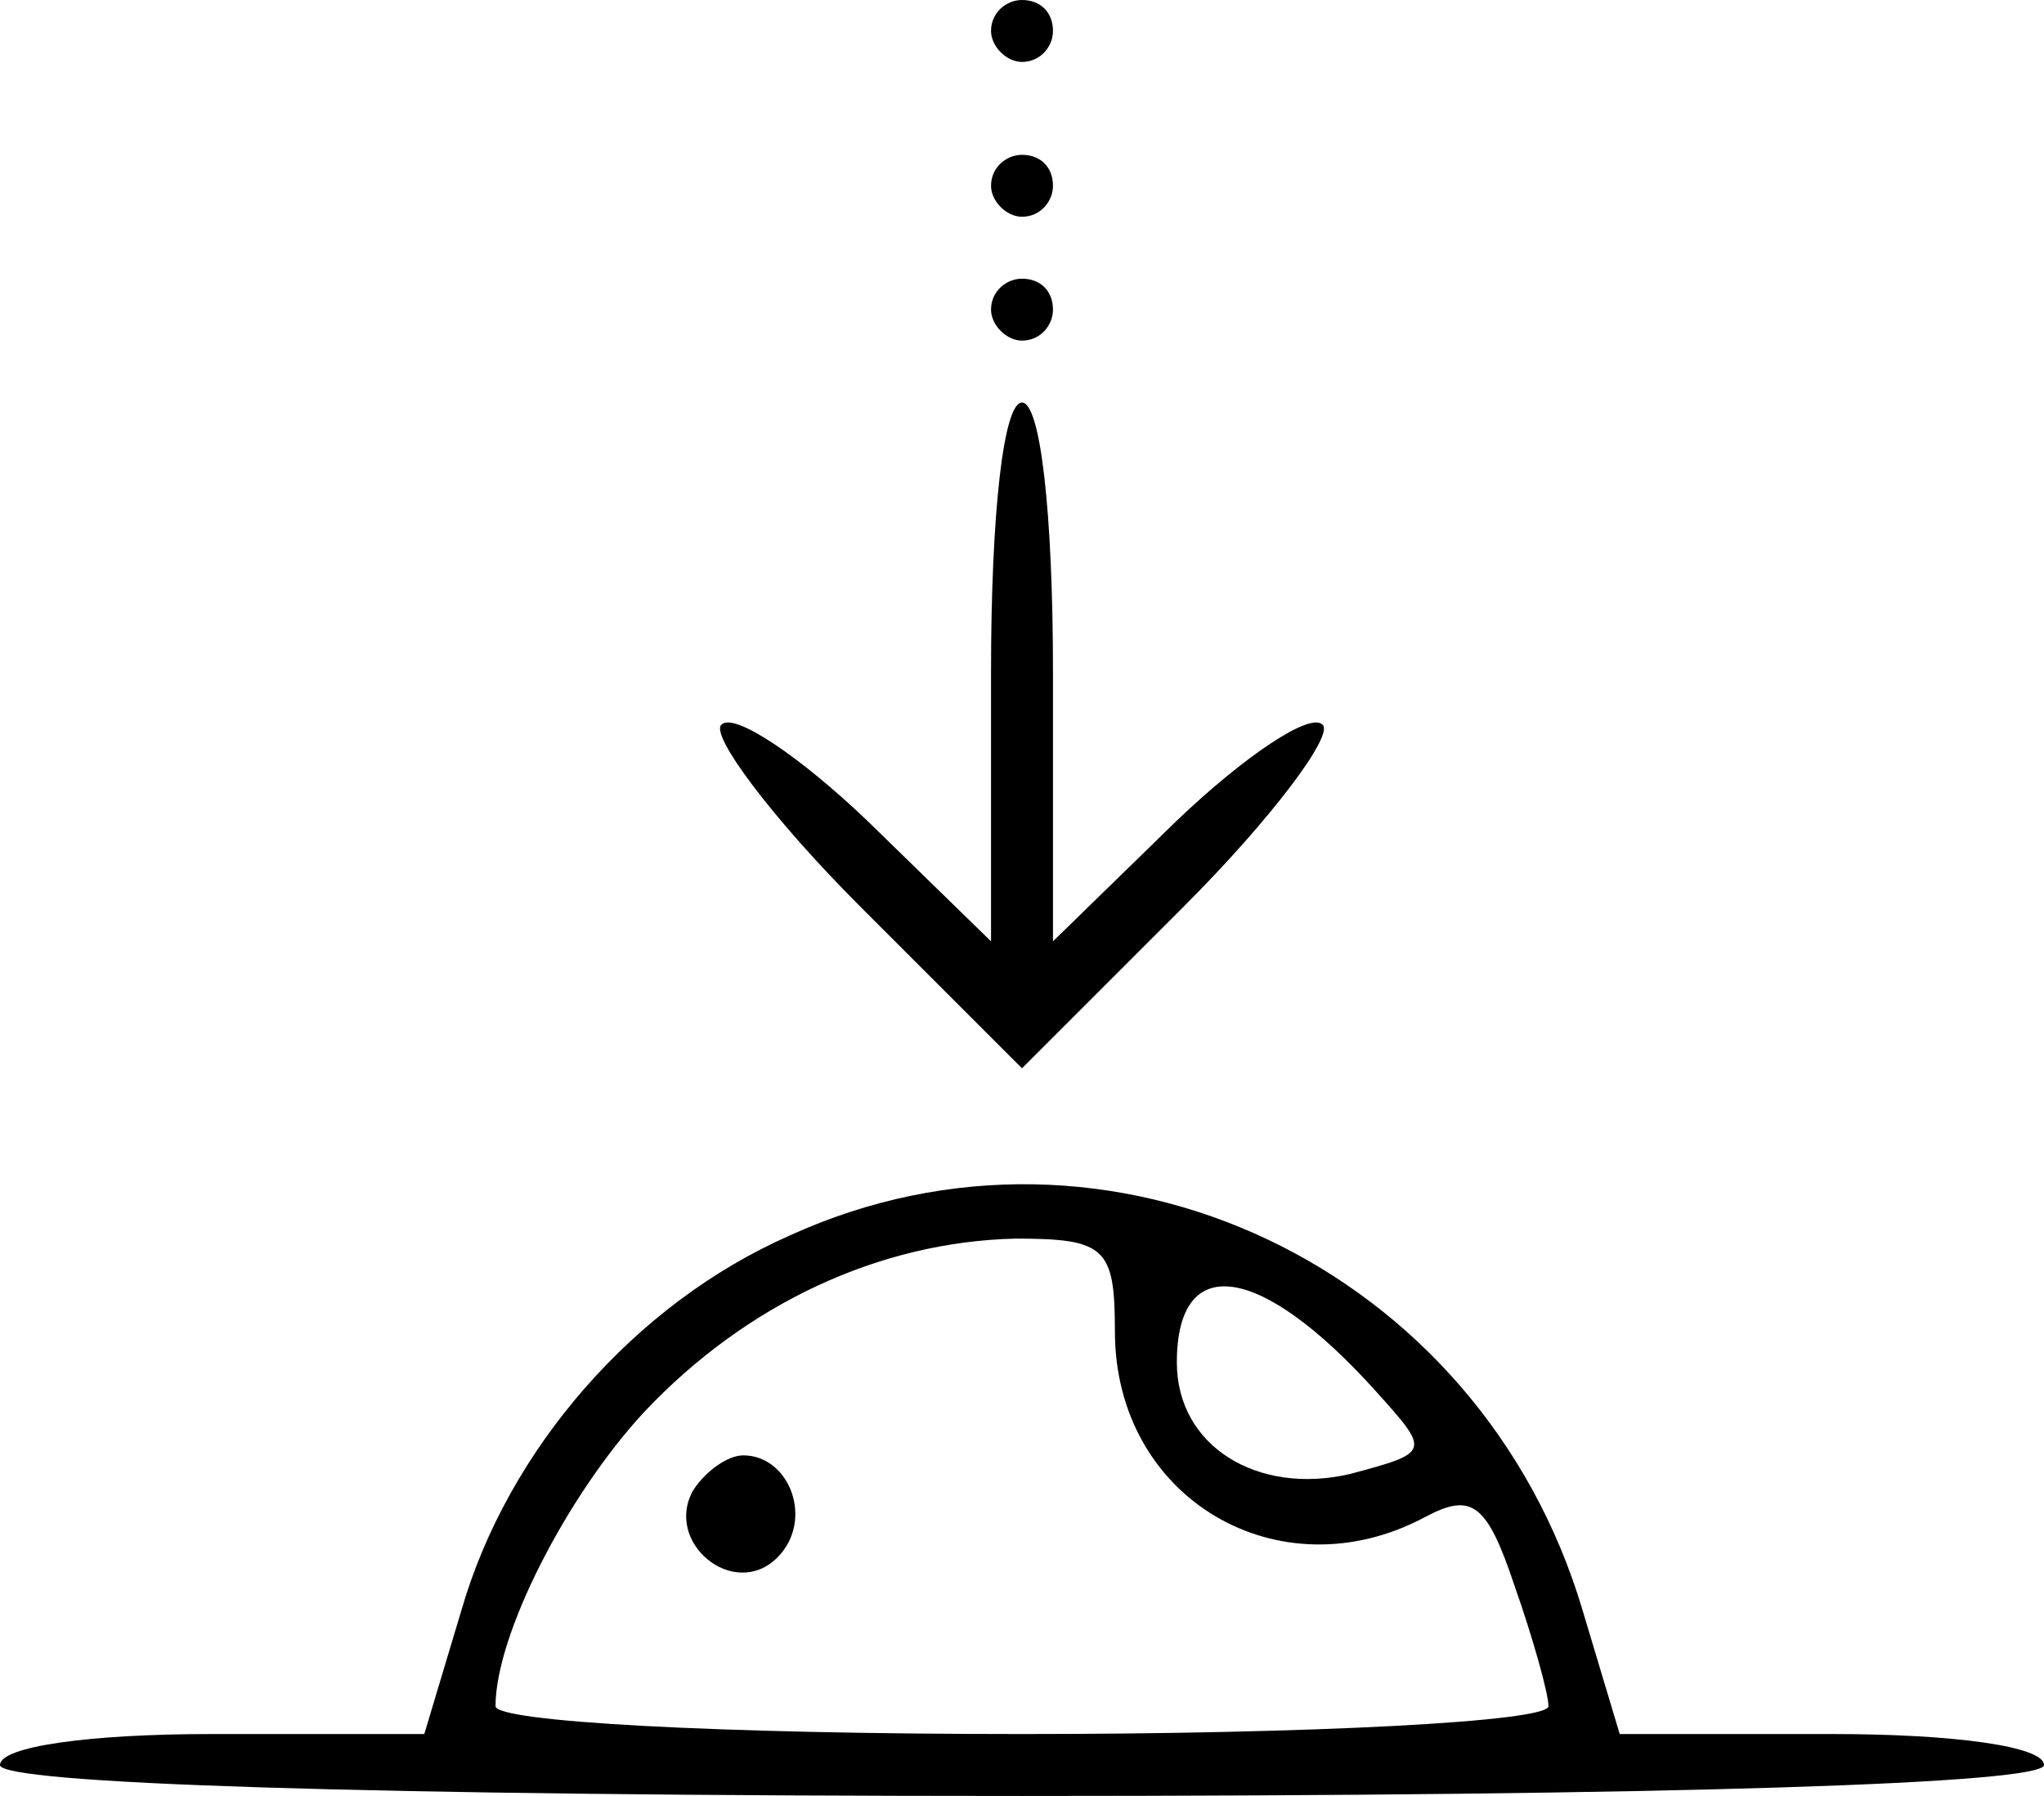
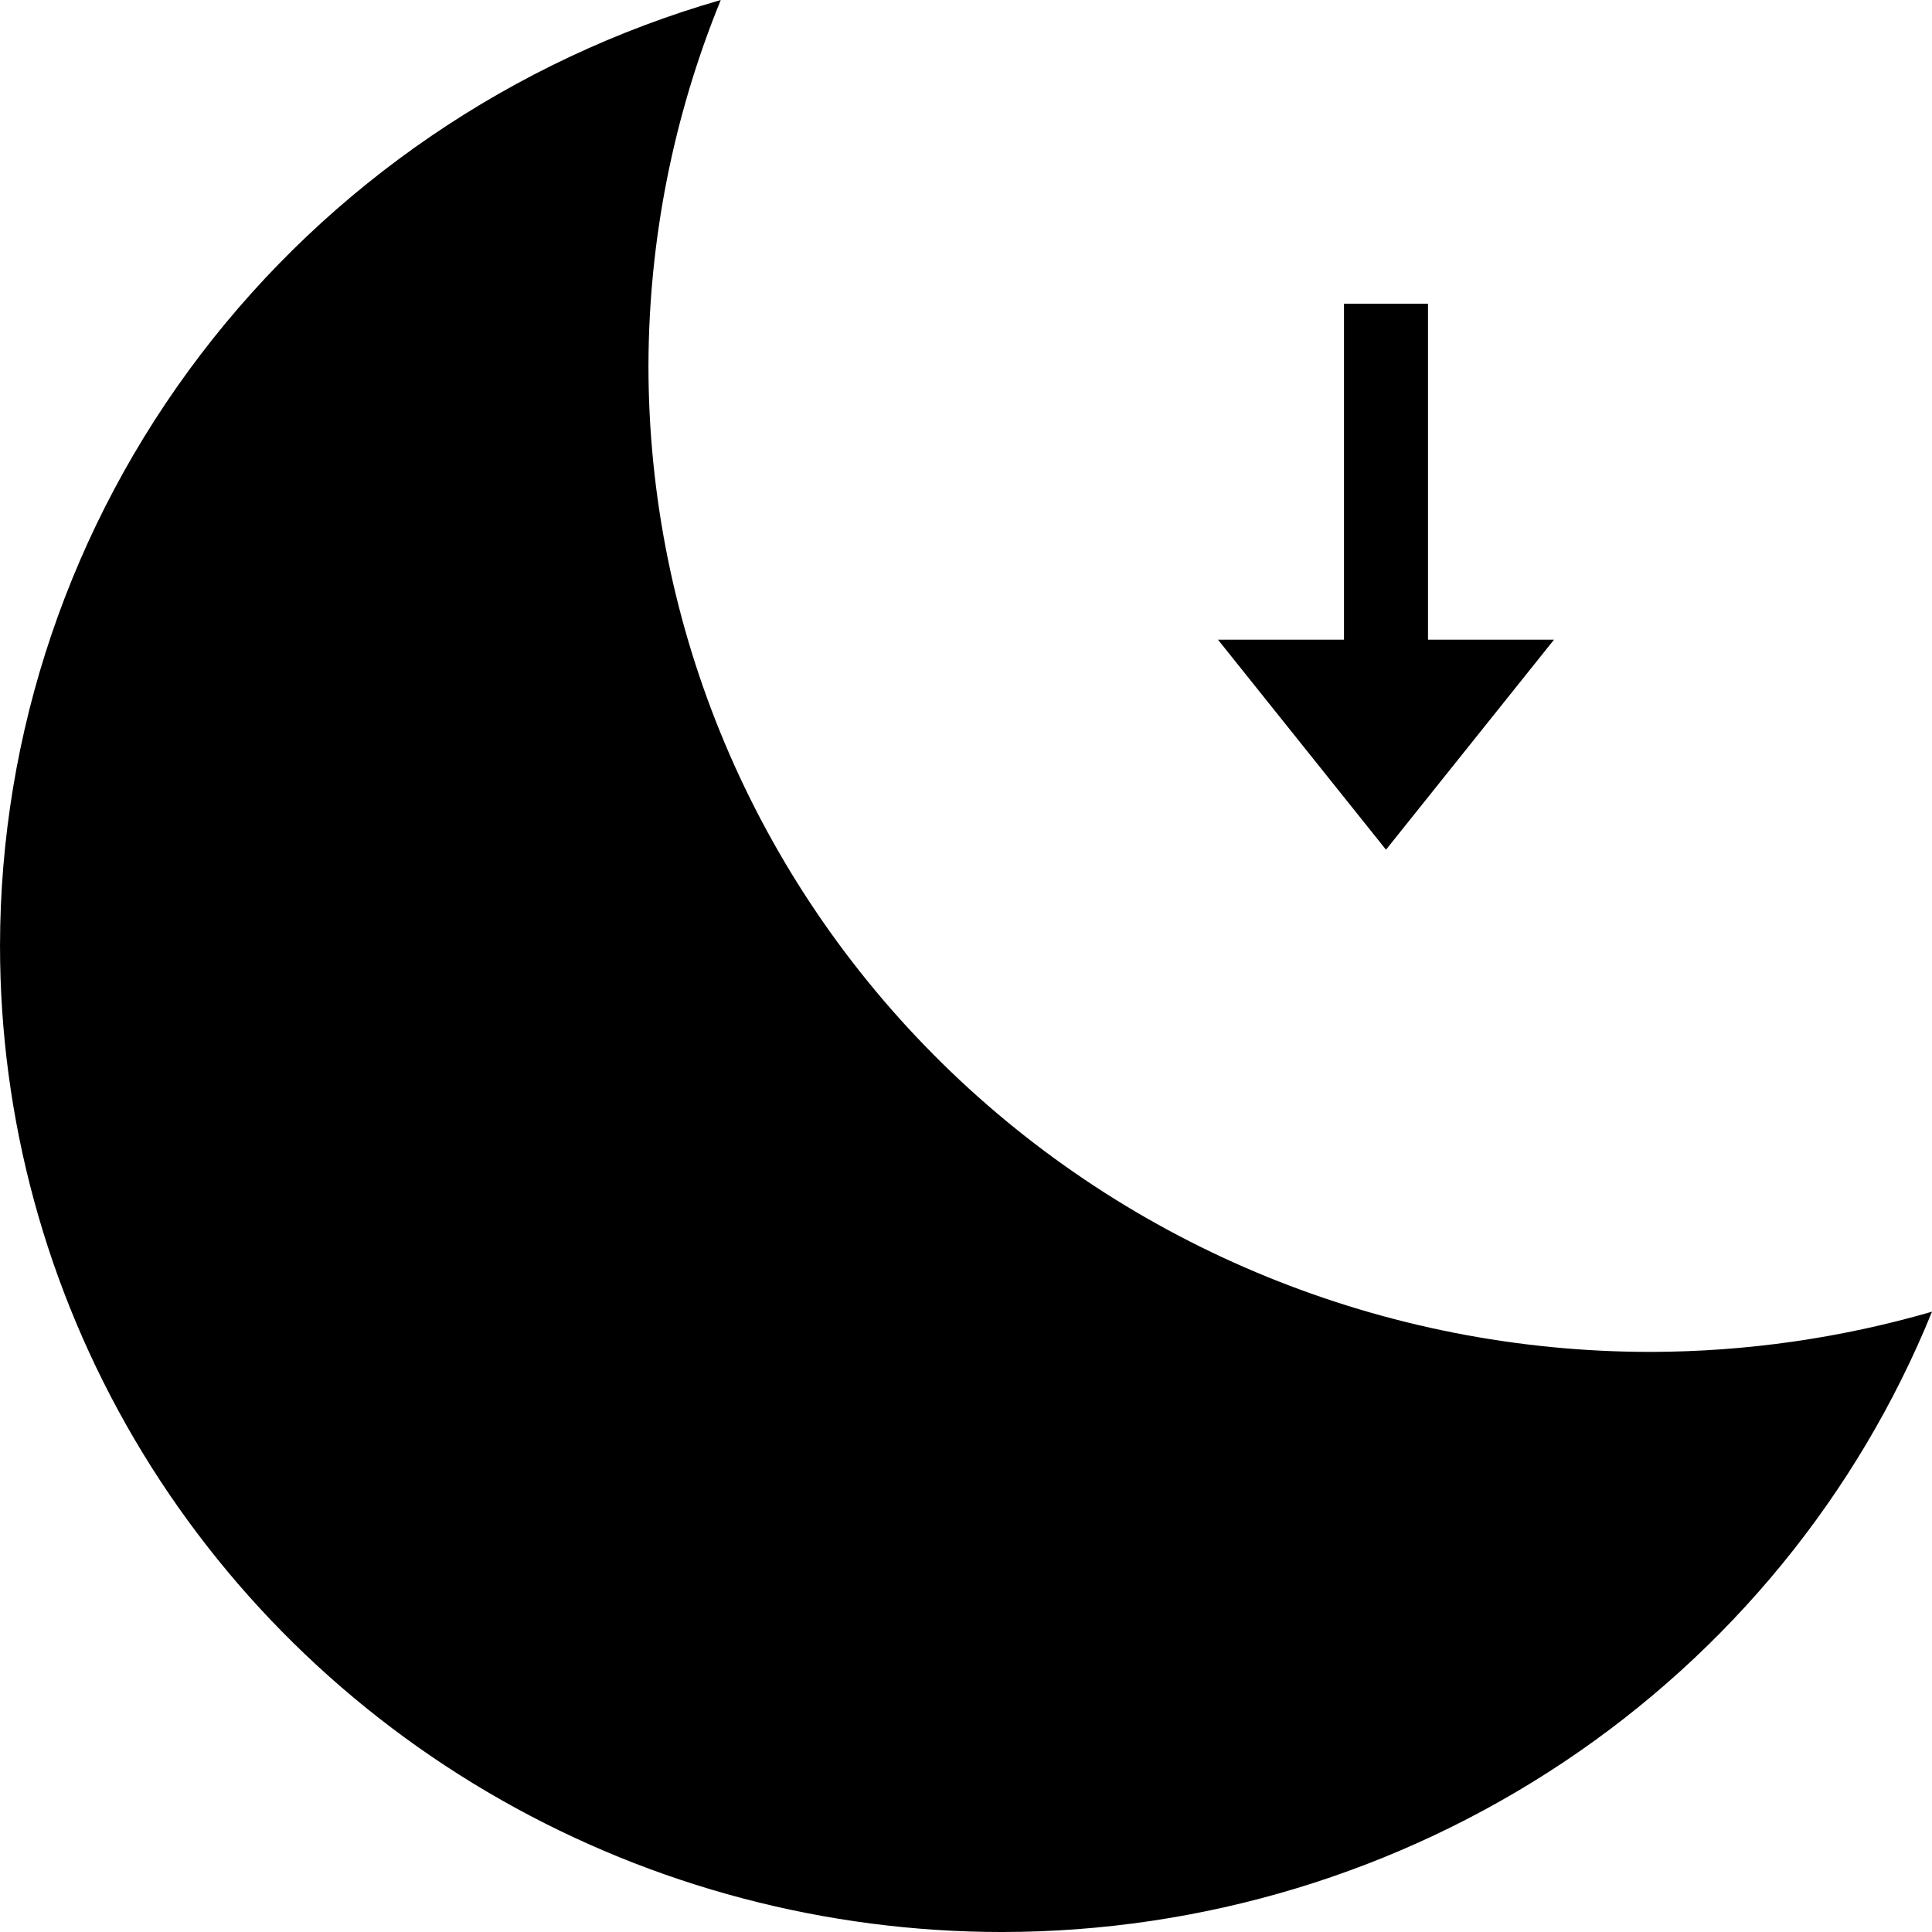
- <svg xmlns="http://www.w3.org/2000/svg" version="1.0" preserveAspectRatio="xMidYMid meet" viewBox="7 12 66 58">
-   <g transform="translate(0,80) scale(0.1,-0.1)" fill="#000000" stroke="none">
-     <path d="M390 670 c0 -5 5 -10 10 -10 6 0 10 5 10 10 0 6 -4 10 -10 10 -5 0 -10 -4 -10 -10z" />
-     <path d="M390 620 c0 -5 5 -10 10 -10 6 0 10 5 10 10 0 6 -4 10 -10 10 -5 0 -10 -4 -10 -10z" />
-     <path d="M390 580 c0 -5 5 -10 10 -10 6 0 10 5 10 10 0 6 -4 10 -10 10 -5 0 -10 -4 -10 -10z" />
-     <path d="M390 463 l0 -87 -40 39 c-22 21 -43 35 -47 31 -4 -3 16 -30 45 -59 l52 -52 52 52 c29 29 49 56 45 59 -4 4 -25 -10 -47 -31 l-40 -39 0 87 c0 51 -4 87 -10 87 -6 0 -10 -36 -10 -87z" />
-     <path d="M325 281 c-50 -22 -91 -69 -106 -121 l-12 -40 -69 0 c-39 0 -68 -4 -68 -10 0 -6 117 -10 330 -10 213 0 330 4 330 10 0 6 -29 10 -68 10 l-69 0 -12 40 c-33 111 -153 168 -256 121z m105 -31 c0 -54 53 -85 100 -60 15 8 20 5 29 -22 6 -17 11 -35 11 -39 0 -5 -76 -9 -170 -9 -99 0 -170 4 -170 9 0 23 23 68 48 95 33 35 76 55 120 56 29 0 32 -3 32 -30z m84 -19 c18 -20 18 -20 -8 -27 -30 -7 -56 9 -56 36 0 36 27 32 64 -9z" />
-     <path d="M294 199 c-10 -17 13 -36 27 -22 12 12 4 33 -11 33 -5 0 -12 -5 -16 -11z" />
+ <svg xmlns="http://www.w3.org/2000/svg" version="1.1" viewBox="148.75 78.75 402.5 402.5">
+   <g>
+     <path d="m298.91 78.75c-43.305 12.465-81.34 38.402-108.41 73.926-27.07 35.523-41.715 78.719-41.746  123.12 0 36.062 9.648 71.492 27.973 102.73 18.324 31.23 44.68 57.168 76.418 75.199s67.742 27.527   104.39 27.527c41.715-0.035 82.465-12.363 116.99-35.398 34.527-23.035 61.25-55.719 76.727-93.836-19.035   5.519-38.777 8.344-58.625 8.379-55.371 0-108.48-21.645-147.63-60.176-39.156-38.527-61.152-90.785-61.152-145.28   0.055-26.109 5.168-51.969 15.062-76.191z" />
+     <path d="m428.75 142.02v96.25h17.5v-96.25z" fill-rule="evenodd" />
+     <path d="m402.5 212.02 35 43.75 35-43.75z" fill-rule="evenodd" />
  </g>
</svg>
